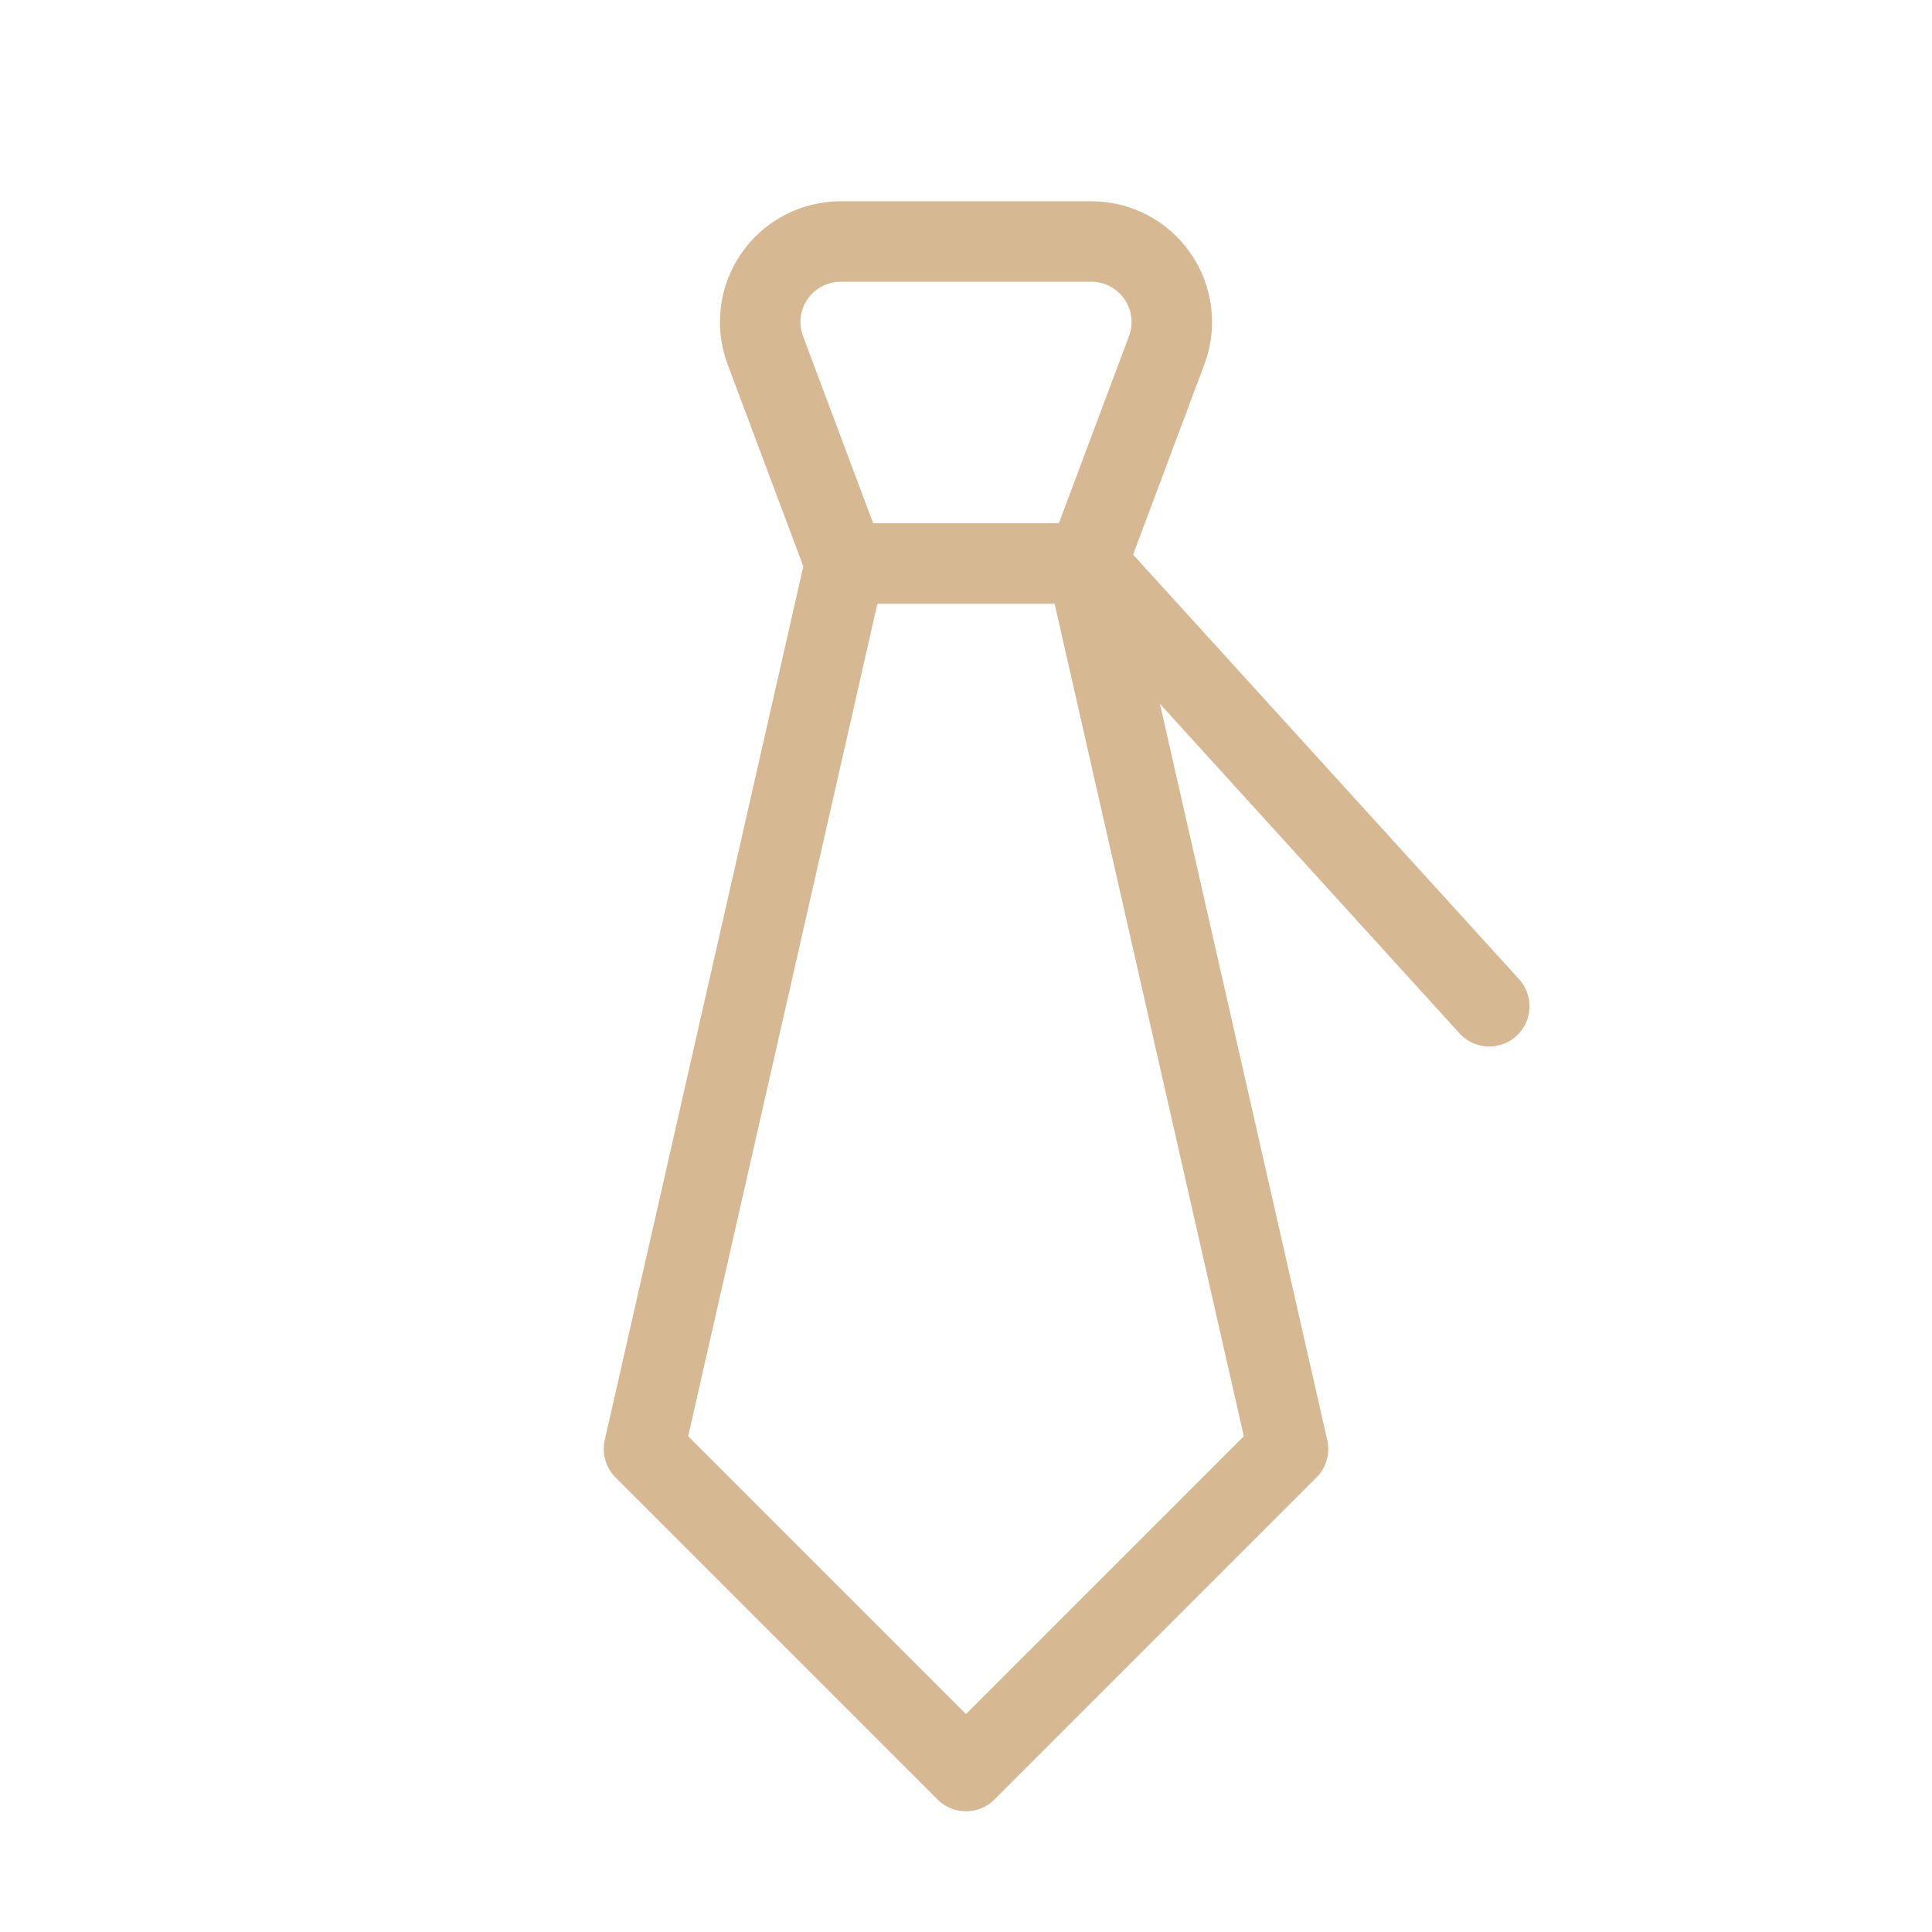
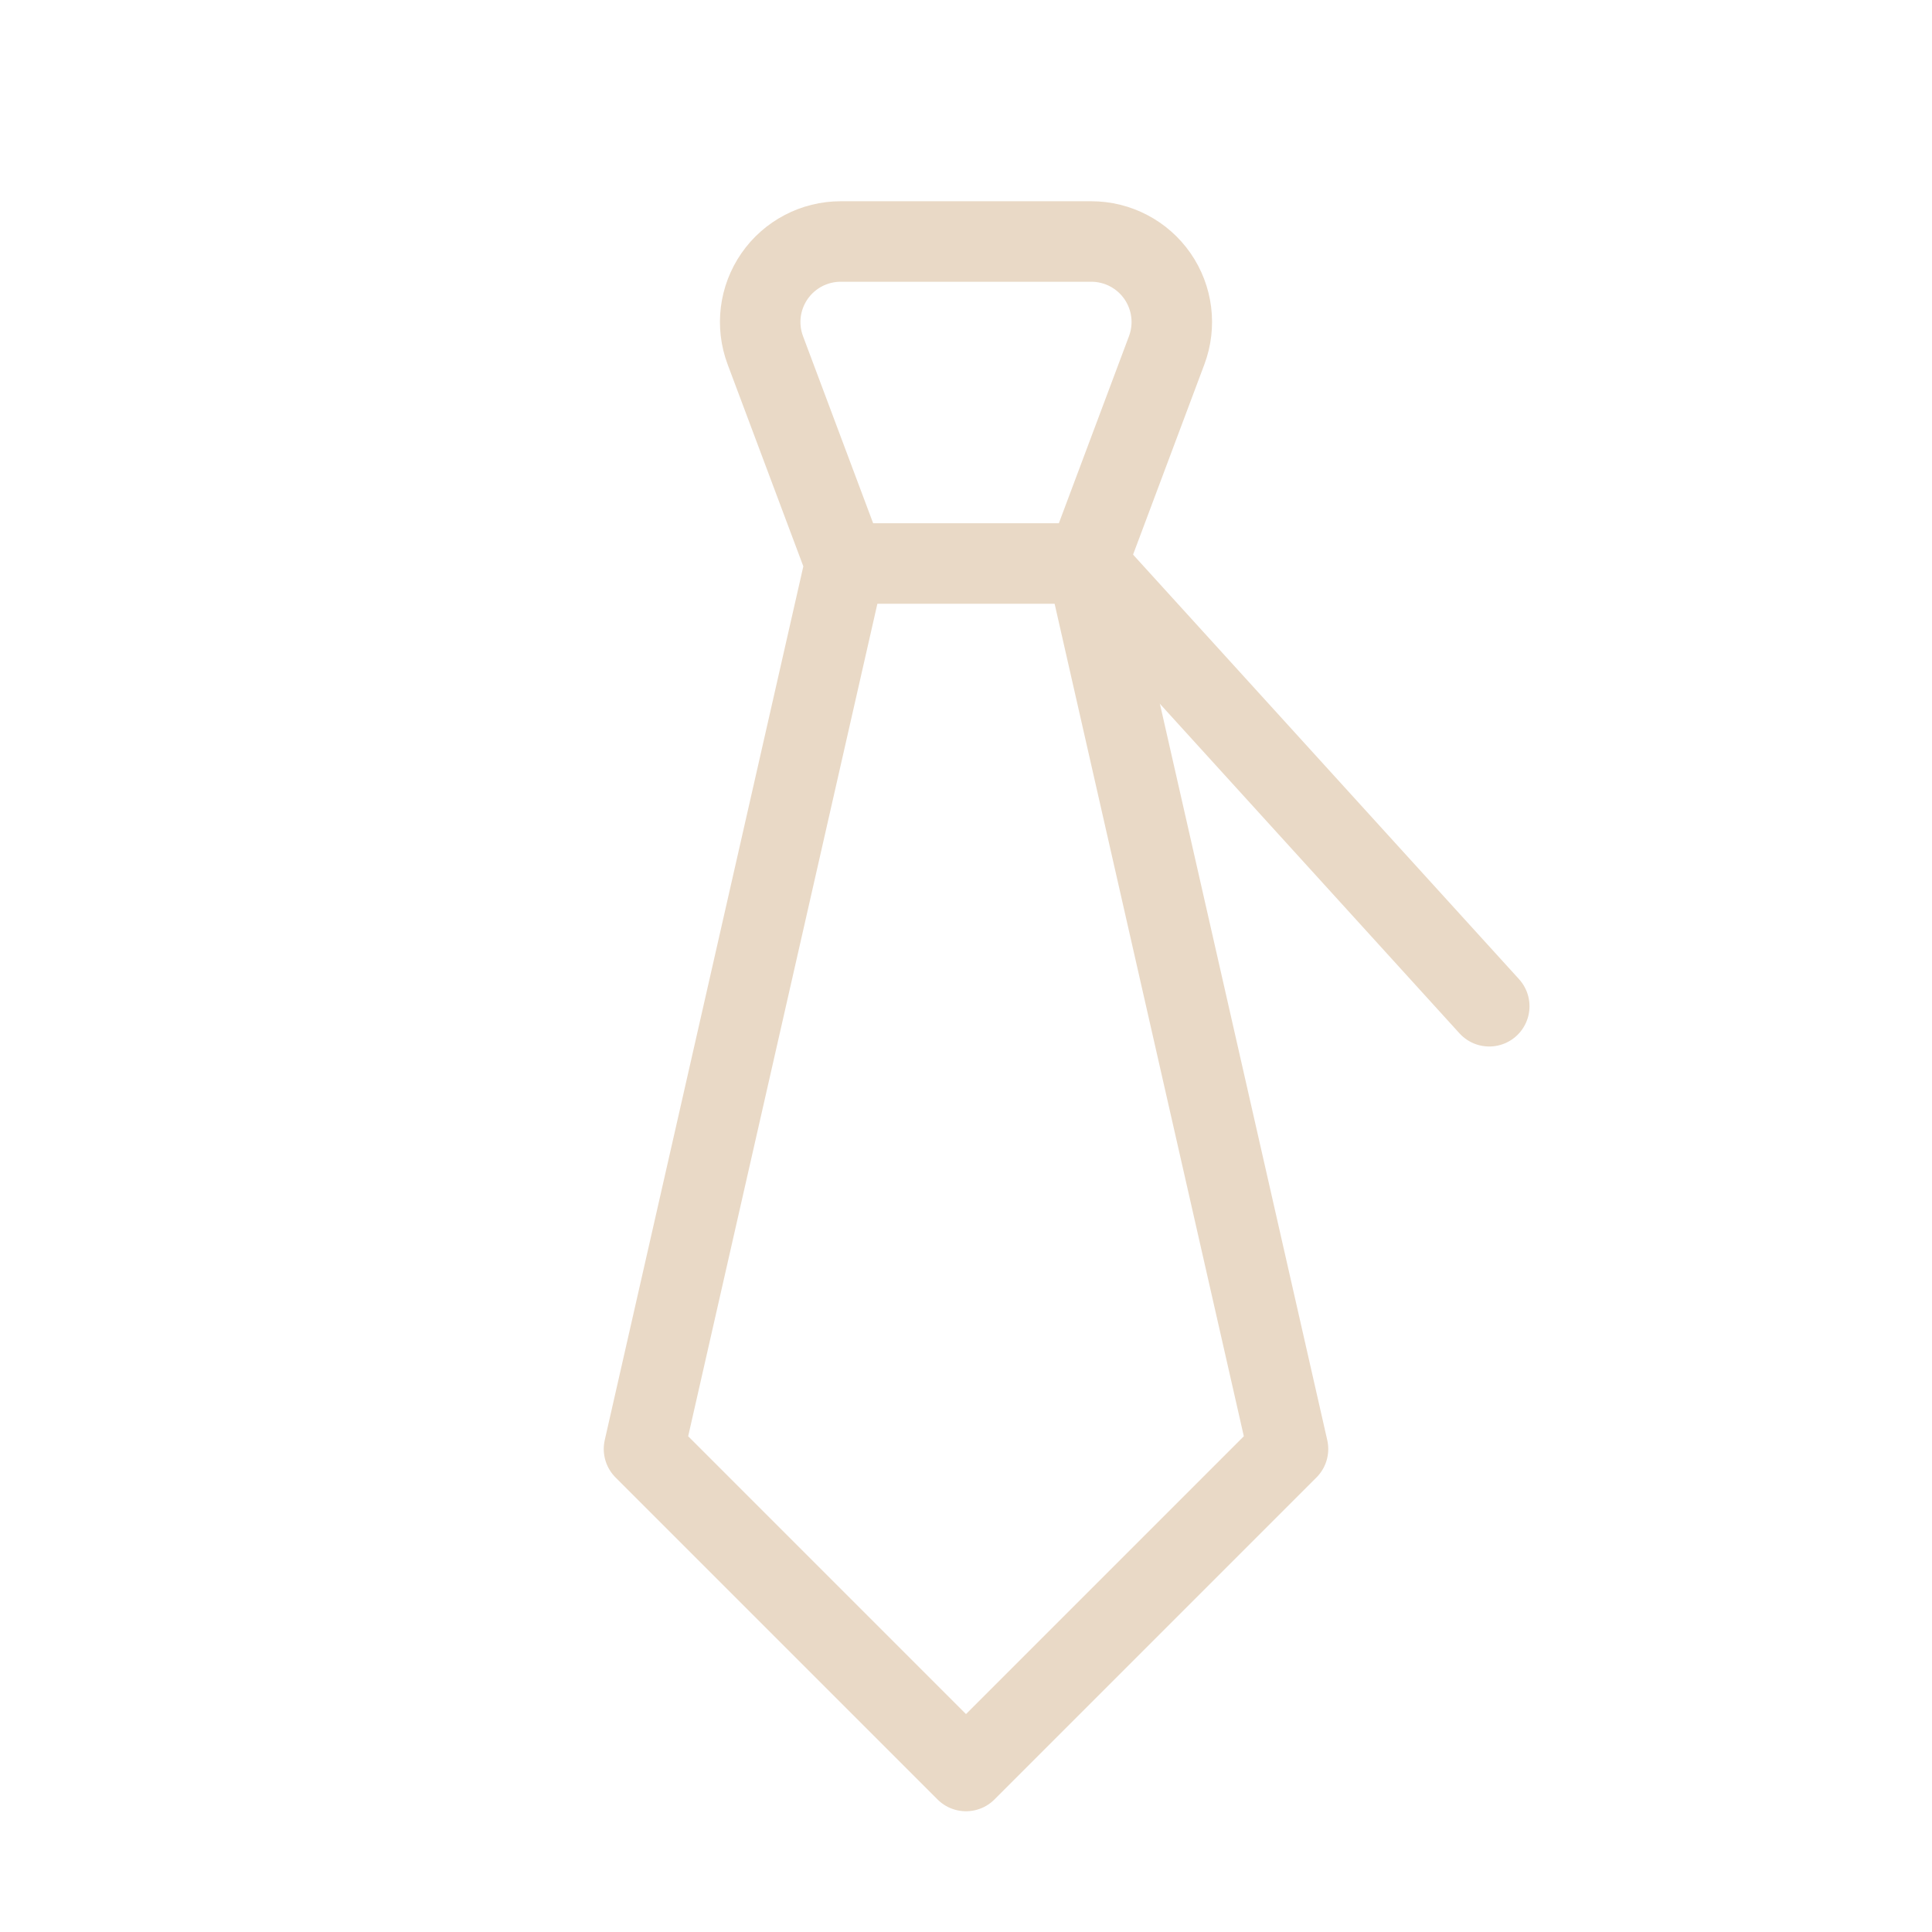
- <svg xmlns="http://www.w3.org/2000/svg" width="24" height="24" viewBox="0 0 24 24" fill="none" stroke="#d6b893" stroke-width="1" stroke-linecap="round" stroke-linejoin="round" class="icon icon-tabler icons-tabler-outline icon-tabler-tie">
+ <svg xmlns="http://www.w3.org/2000/svg" width="24" height="24" viewBox="0 0 24 24" fill="none" stroke="#e9d9c6" stroke-width="1" stroke-linecap="round" stroke-linejoin="round" class="icon icon-tabler icons-tabler-outline icon-tabler-tie">
  <path stroke="none" d="M0 0h24v24H0z" fill="none" />
  <path d="M12 22l4 -4l-2.5 -11l.993 -2.649a1 1 0 0 0 -.936 -1.351h-3.114a1 1 0 0 0 -.936 1.351l.993 2.649l-2.5 11l4 4z" />
  <path d="M10.5 7h3l5 5.5" />
</svg>
